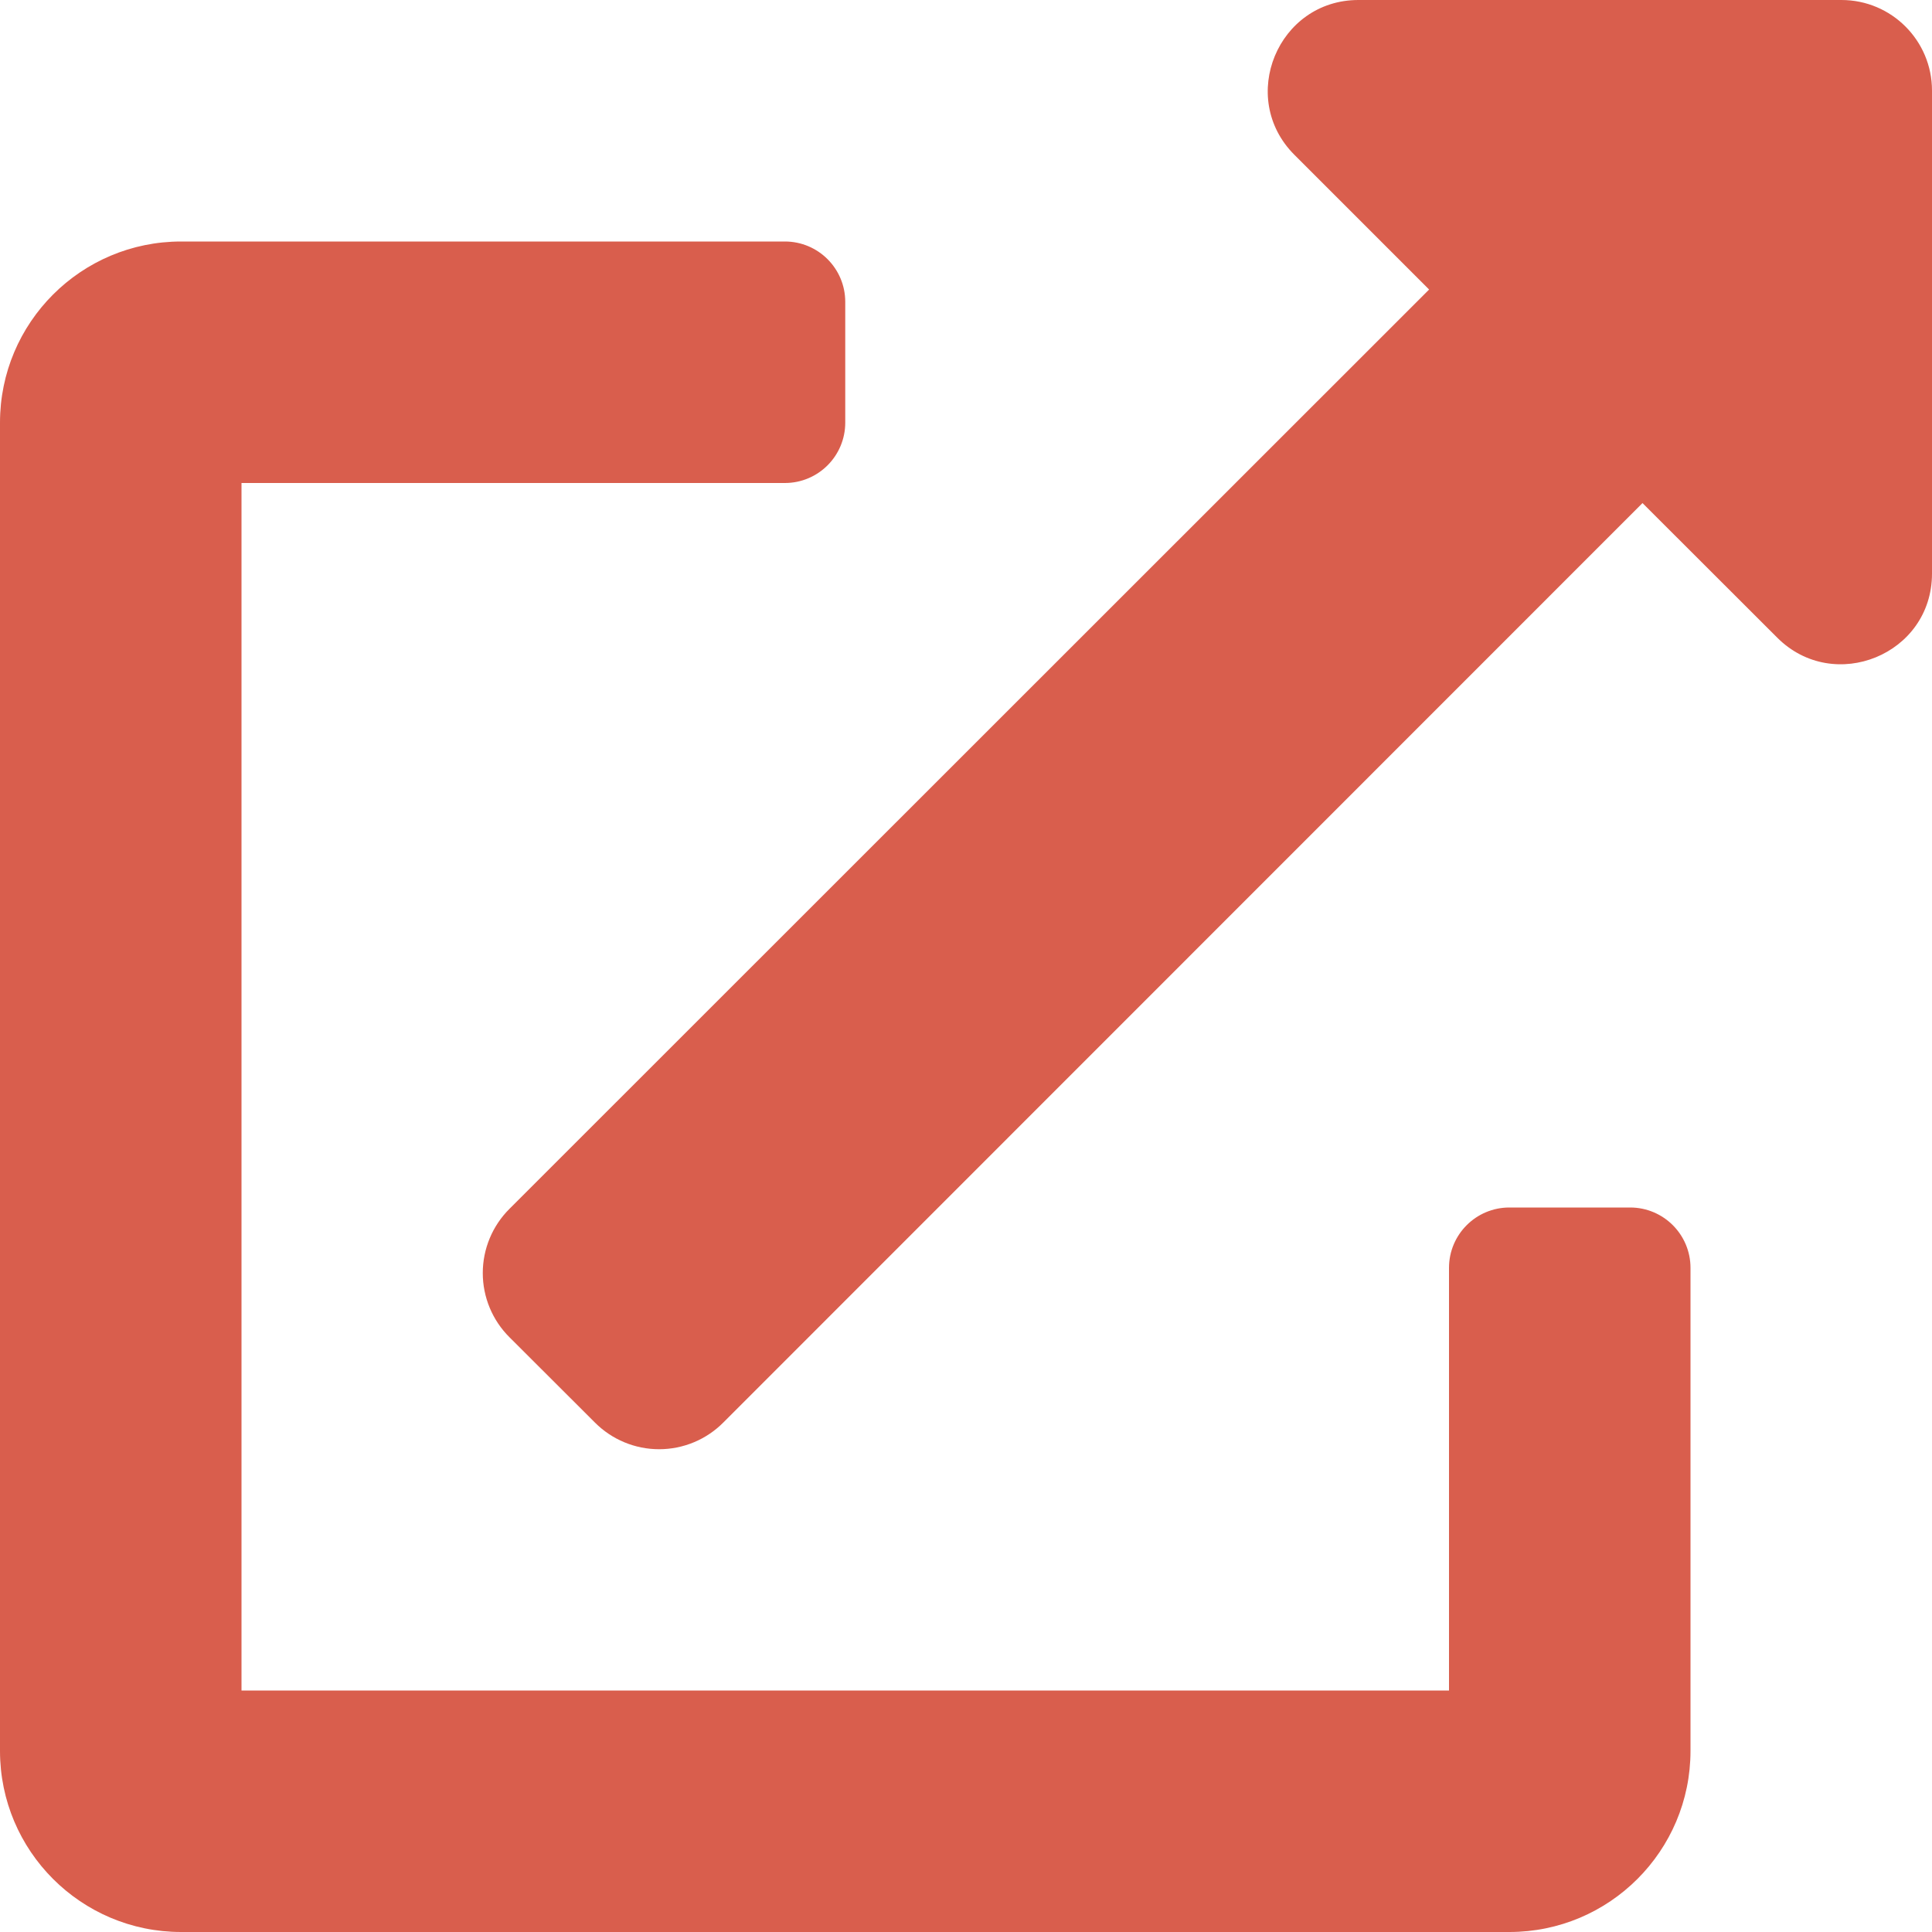
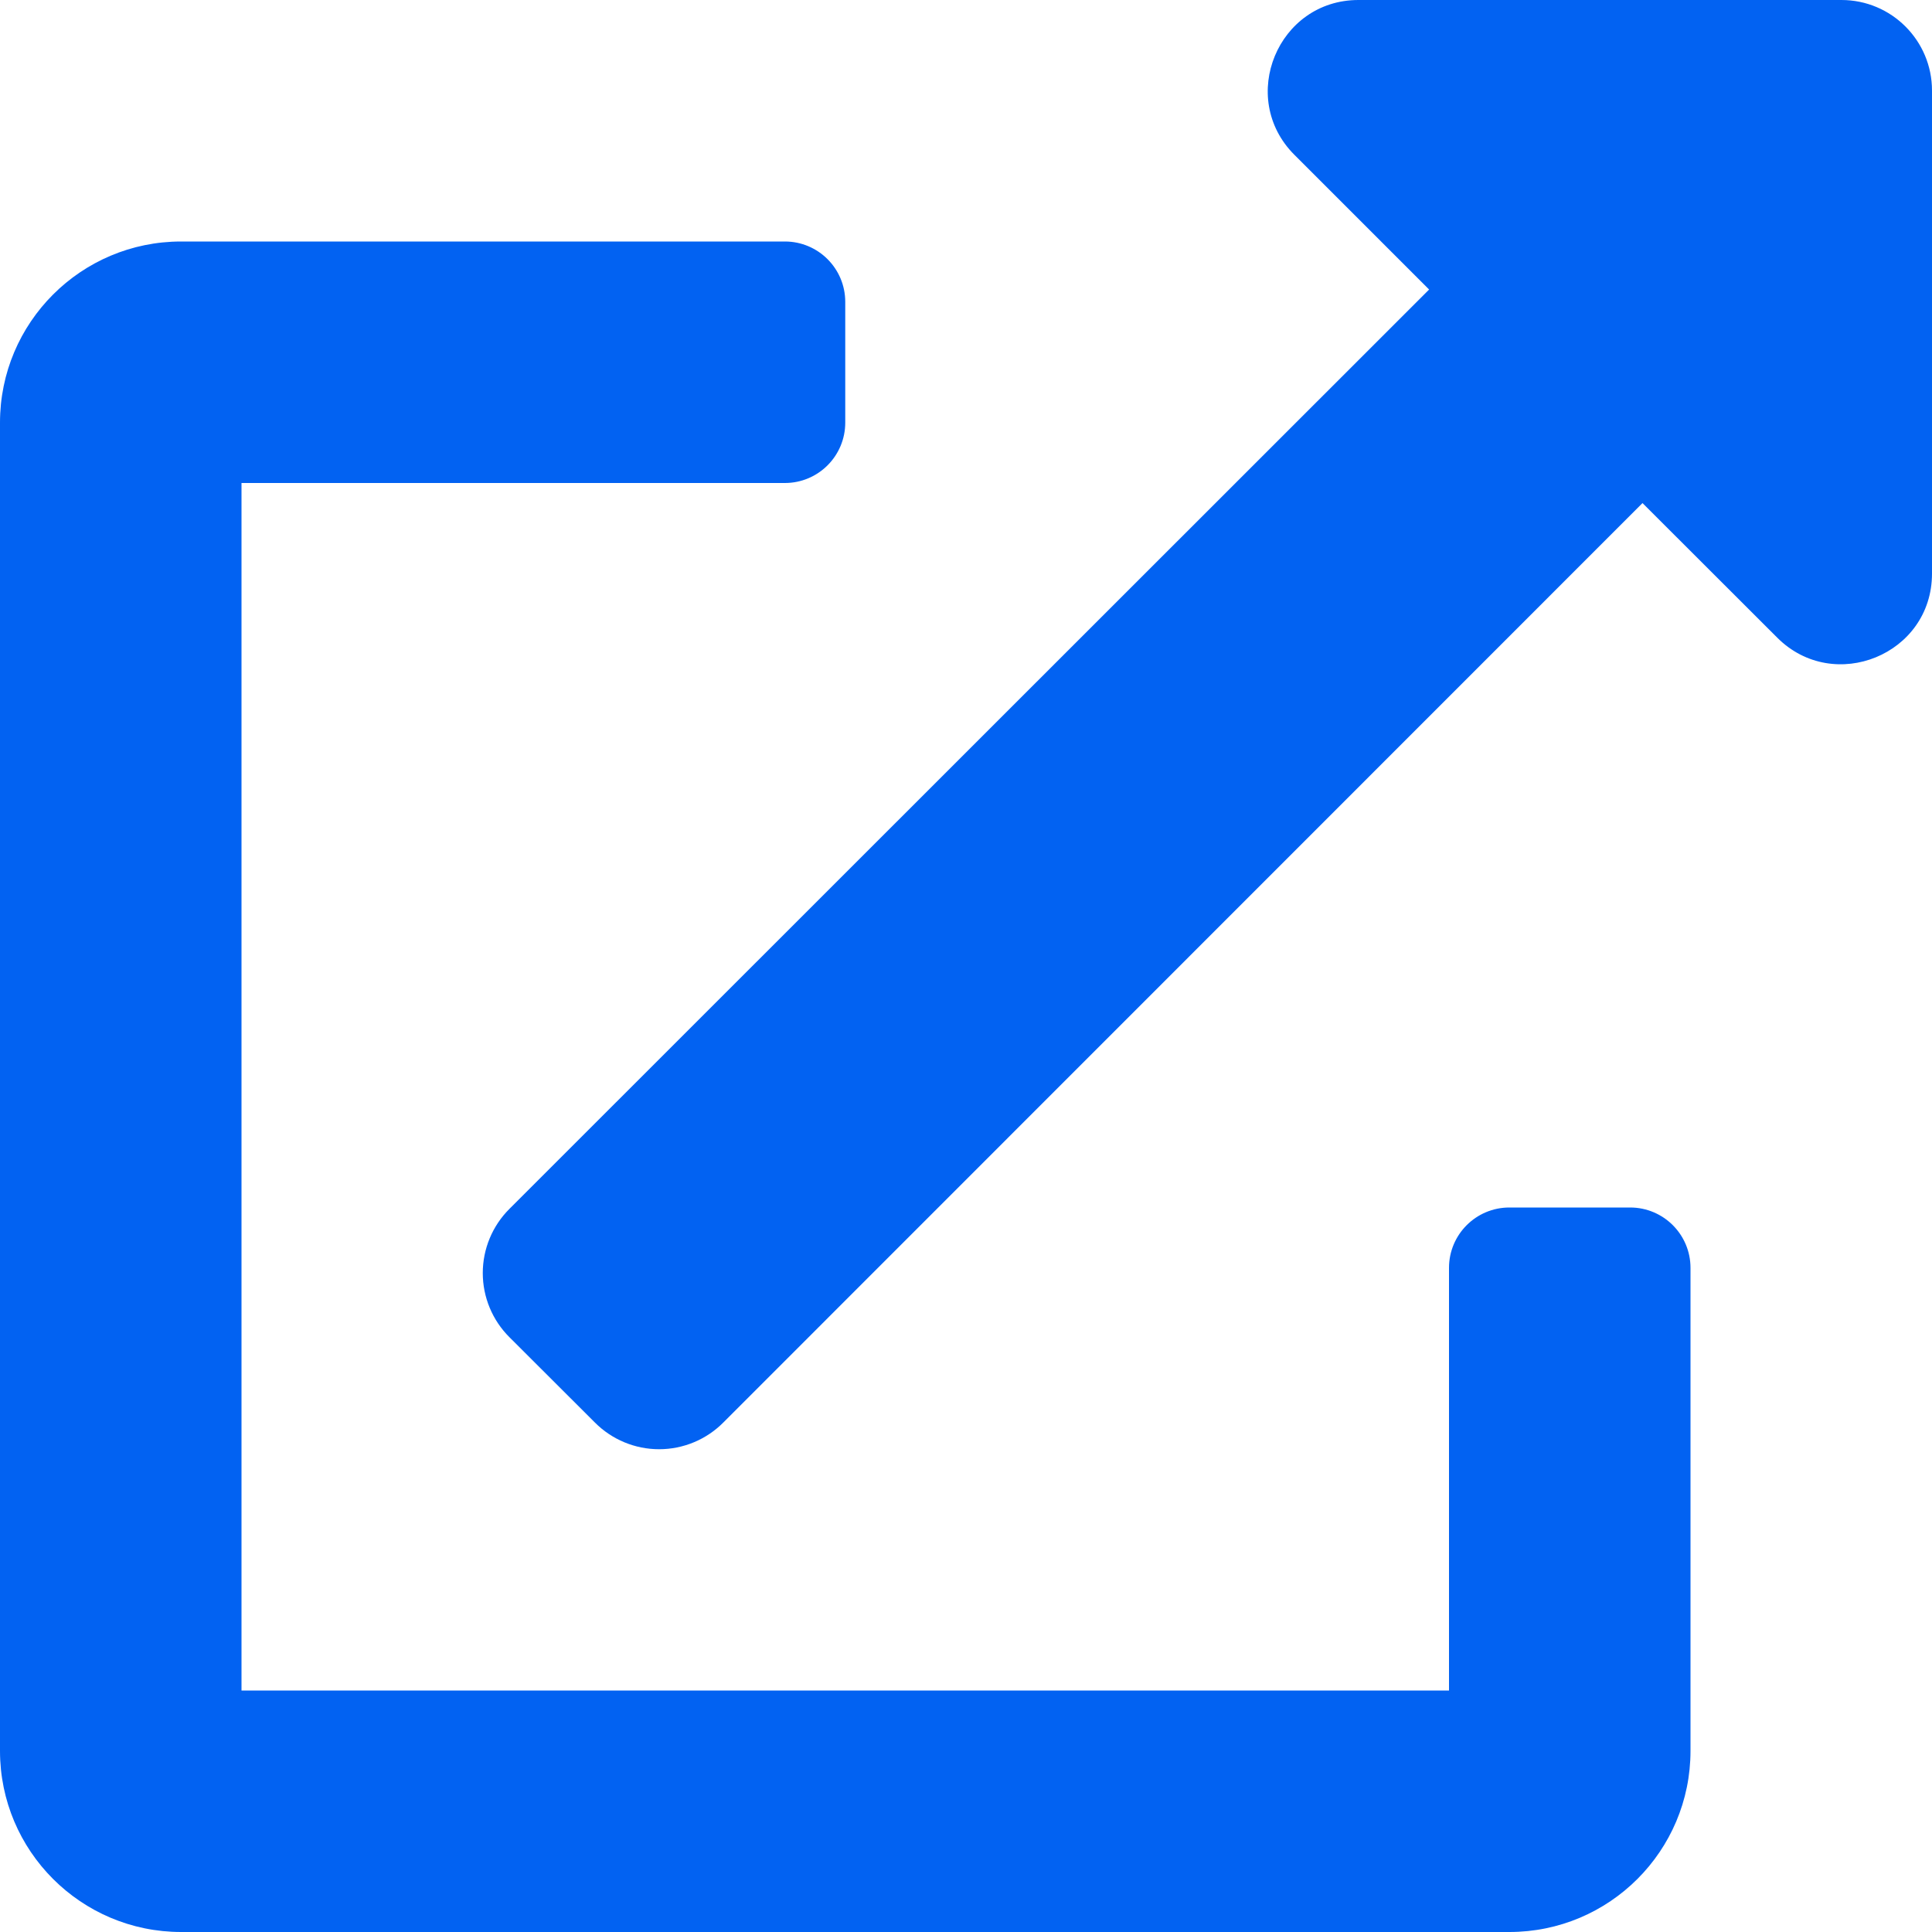
<svg xmlns="http://www.w3.org/2000/svg" aria-hidden="true" focusable="false" data-prefix="fas" data-icon="external-link-alt" class="svg-inline--fa fa-external-link-alt fa-w-16" role="img" viewBox="0 0 512 512">
-   <path fill="#d95e4d" d="M432,320H400a16,16,0,0,0-16,16V448H64V128H208a16,16,0,0,0,16-16V80a16,16,0,0,0-16-16H48A48,48,0,0,0,0,112V464a48,48,0,0,0,48,48H400a48,48,0,0,0,48-48V336A16,16,0,0,0,432,320ZM488,0h-128c-21.37,0-32.05,25.91-17,41l35.73,35.73L135,320.37a24,24,0,0,0,0,34L157.67,377a24,24,0,0,0,34,0L435.28,133.32,471,169c15,15,41,4.5,41-17V24A24,24,0,0,0,488,0Z" />
+   <path fill="#0262f2" d="M432,320H400a16,16,0,0,0-16,16V448H64V128H208a16,16,0,0,0,16-16V80a16,16,0,0,0-16-16H48A48,48,0,0,0,0,112V464a48,48,0,0,0,48,48H400a48,48,0,0,0,48-48V336A16,16,0,0,0,432,320ZM488,0h-128c-21.37,0-32.05,25.91-17,41l35.73,35.73L135,320.37a24,24,0,0,0,0,34L157.67,377a24,24,0,0,0,34,0L435.28,133.32,471,169c15,15,41,4.5,41-17V24A24,24,0,0,0,488,0Z" />
</svg>
